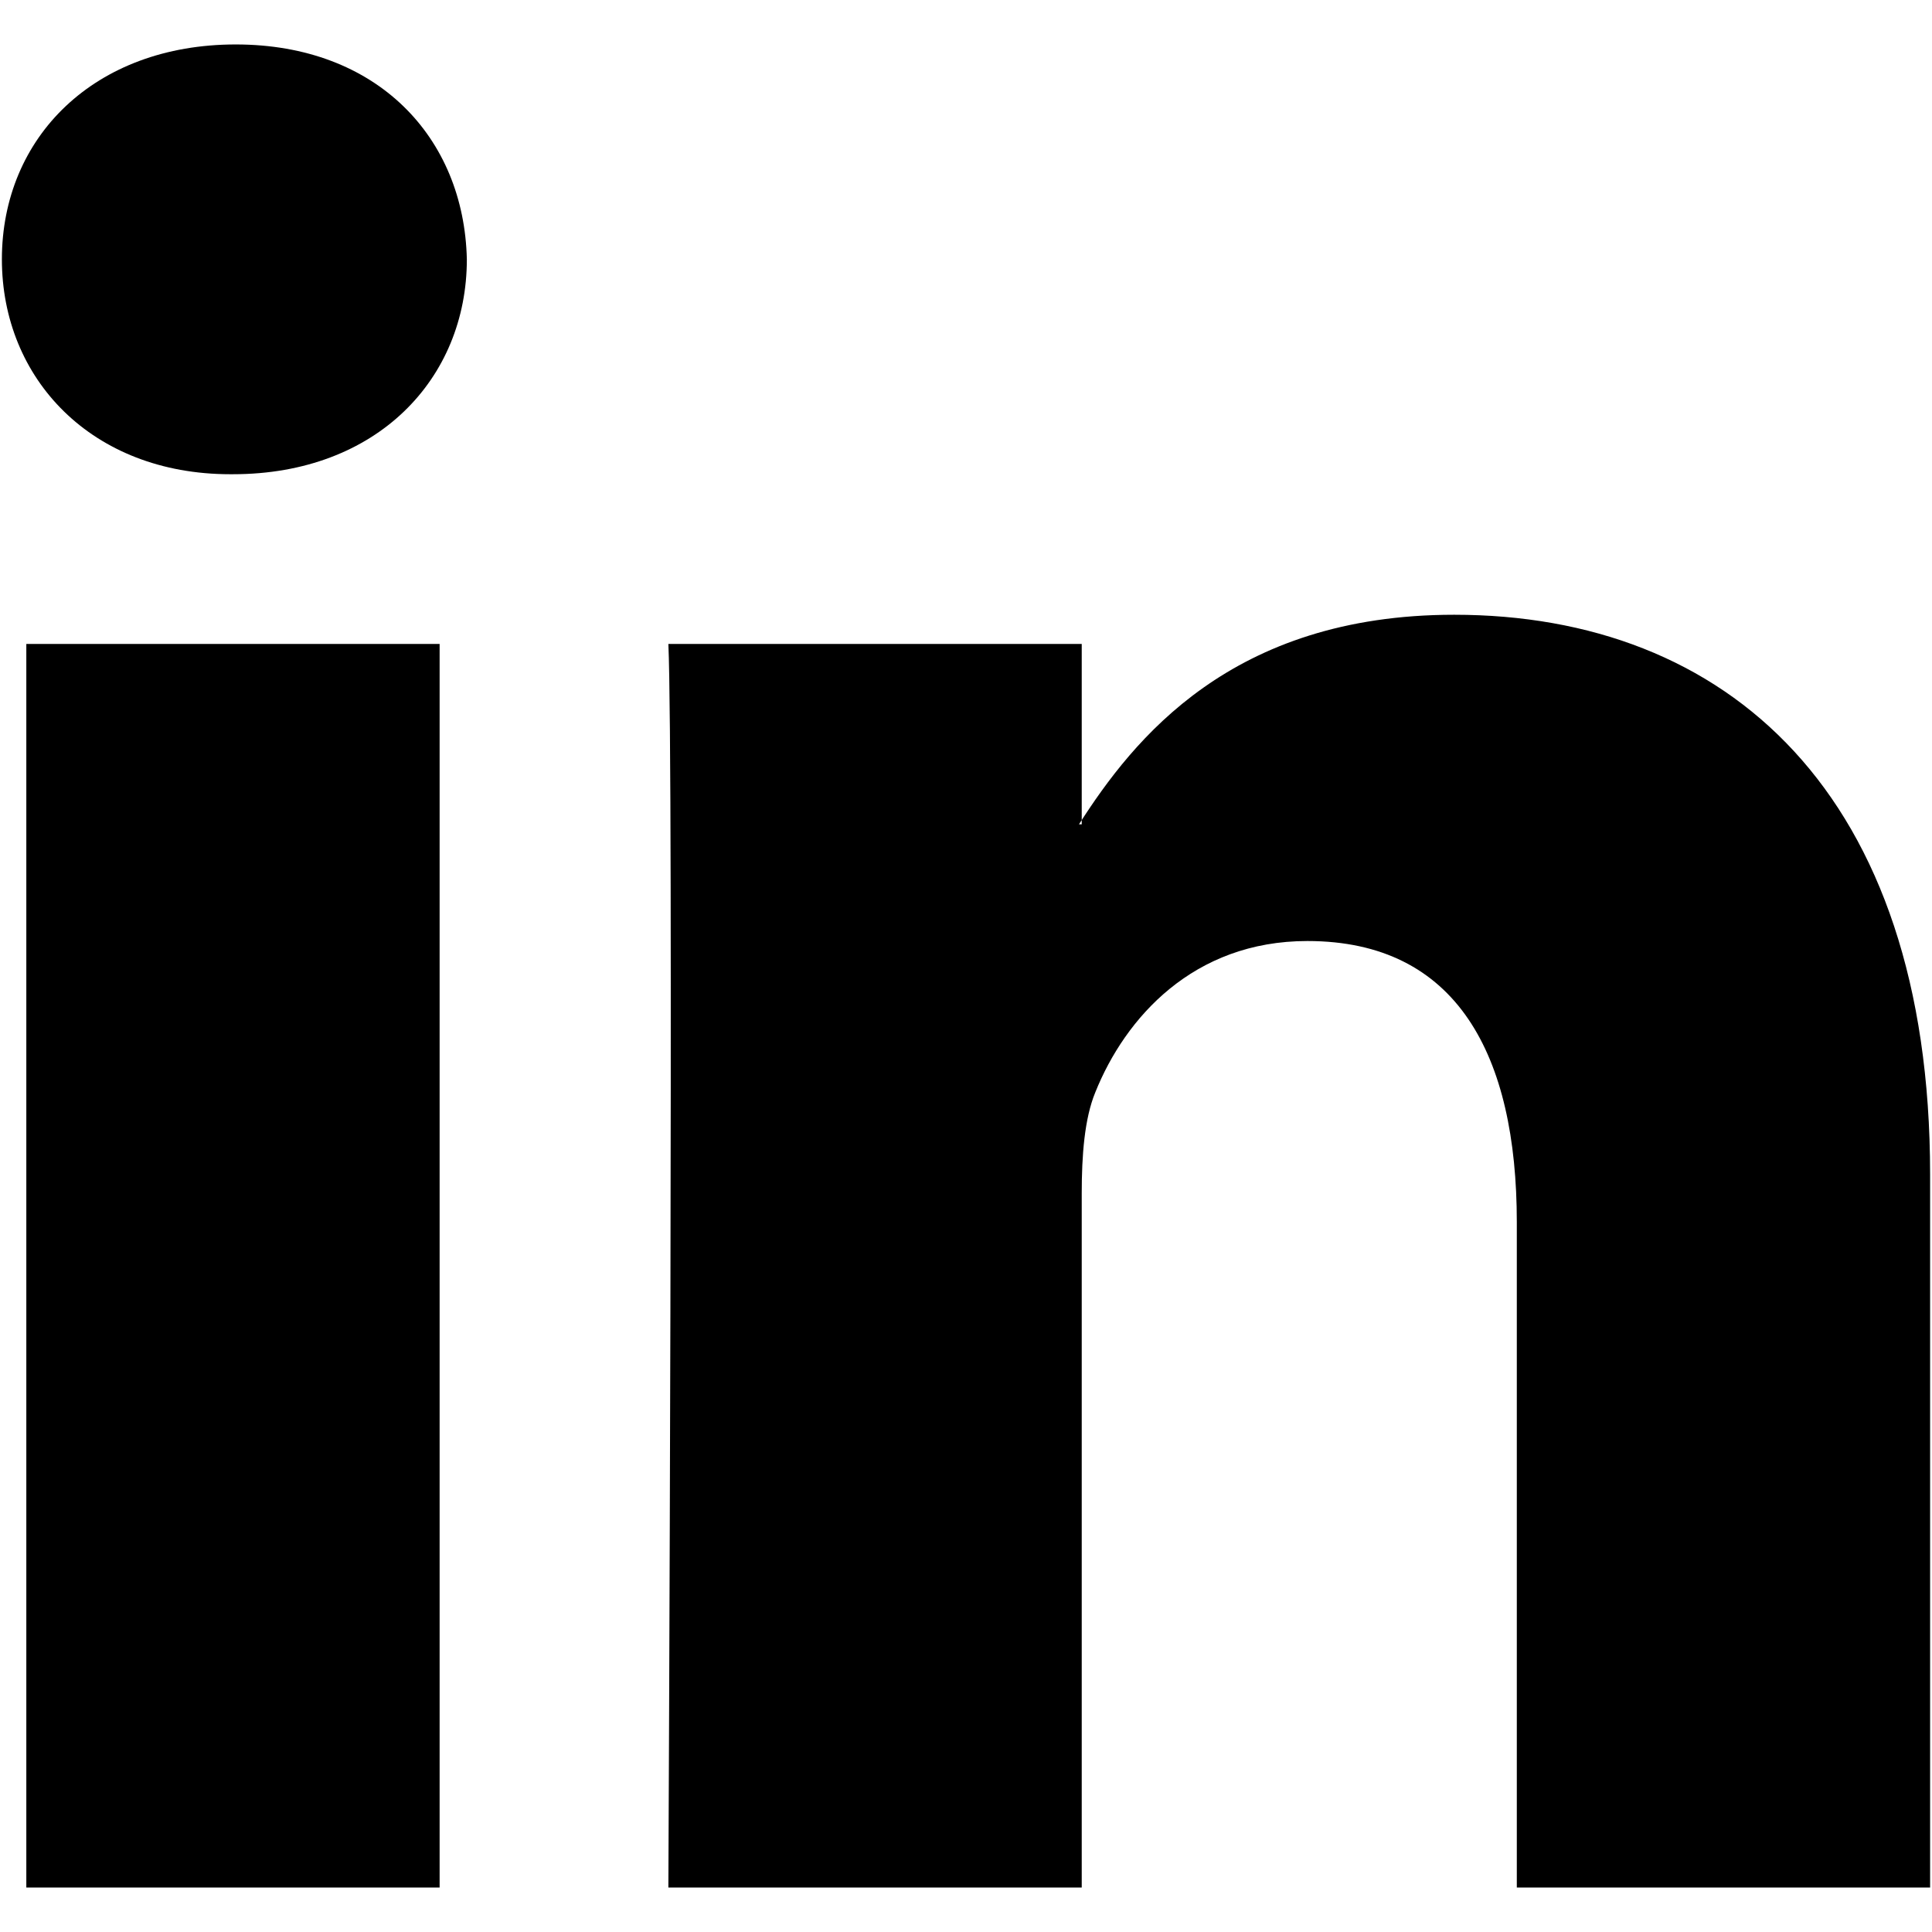
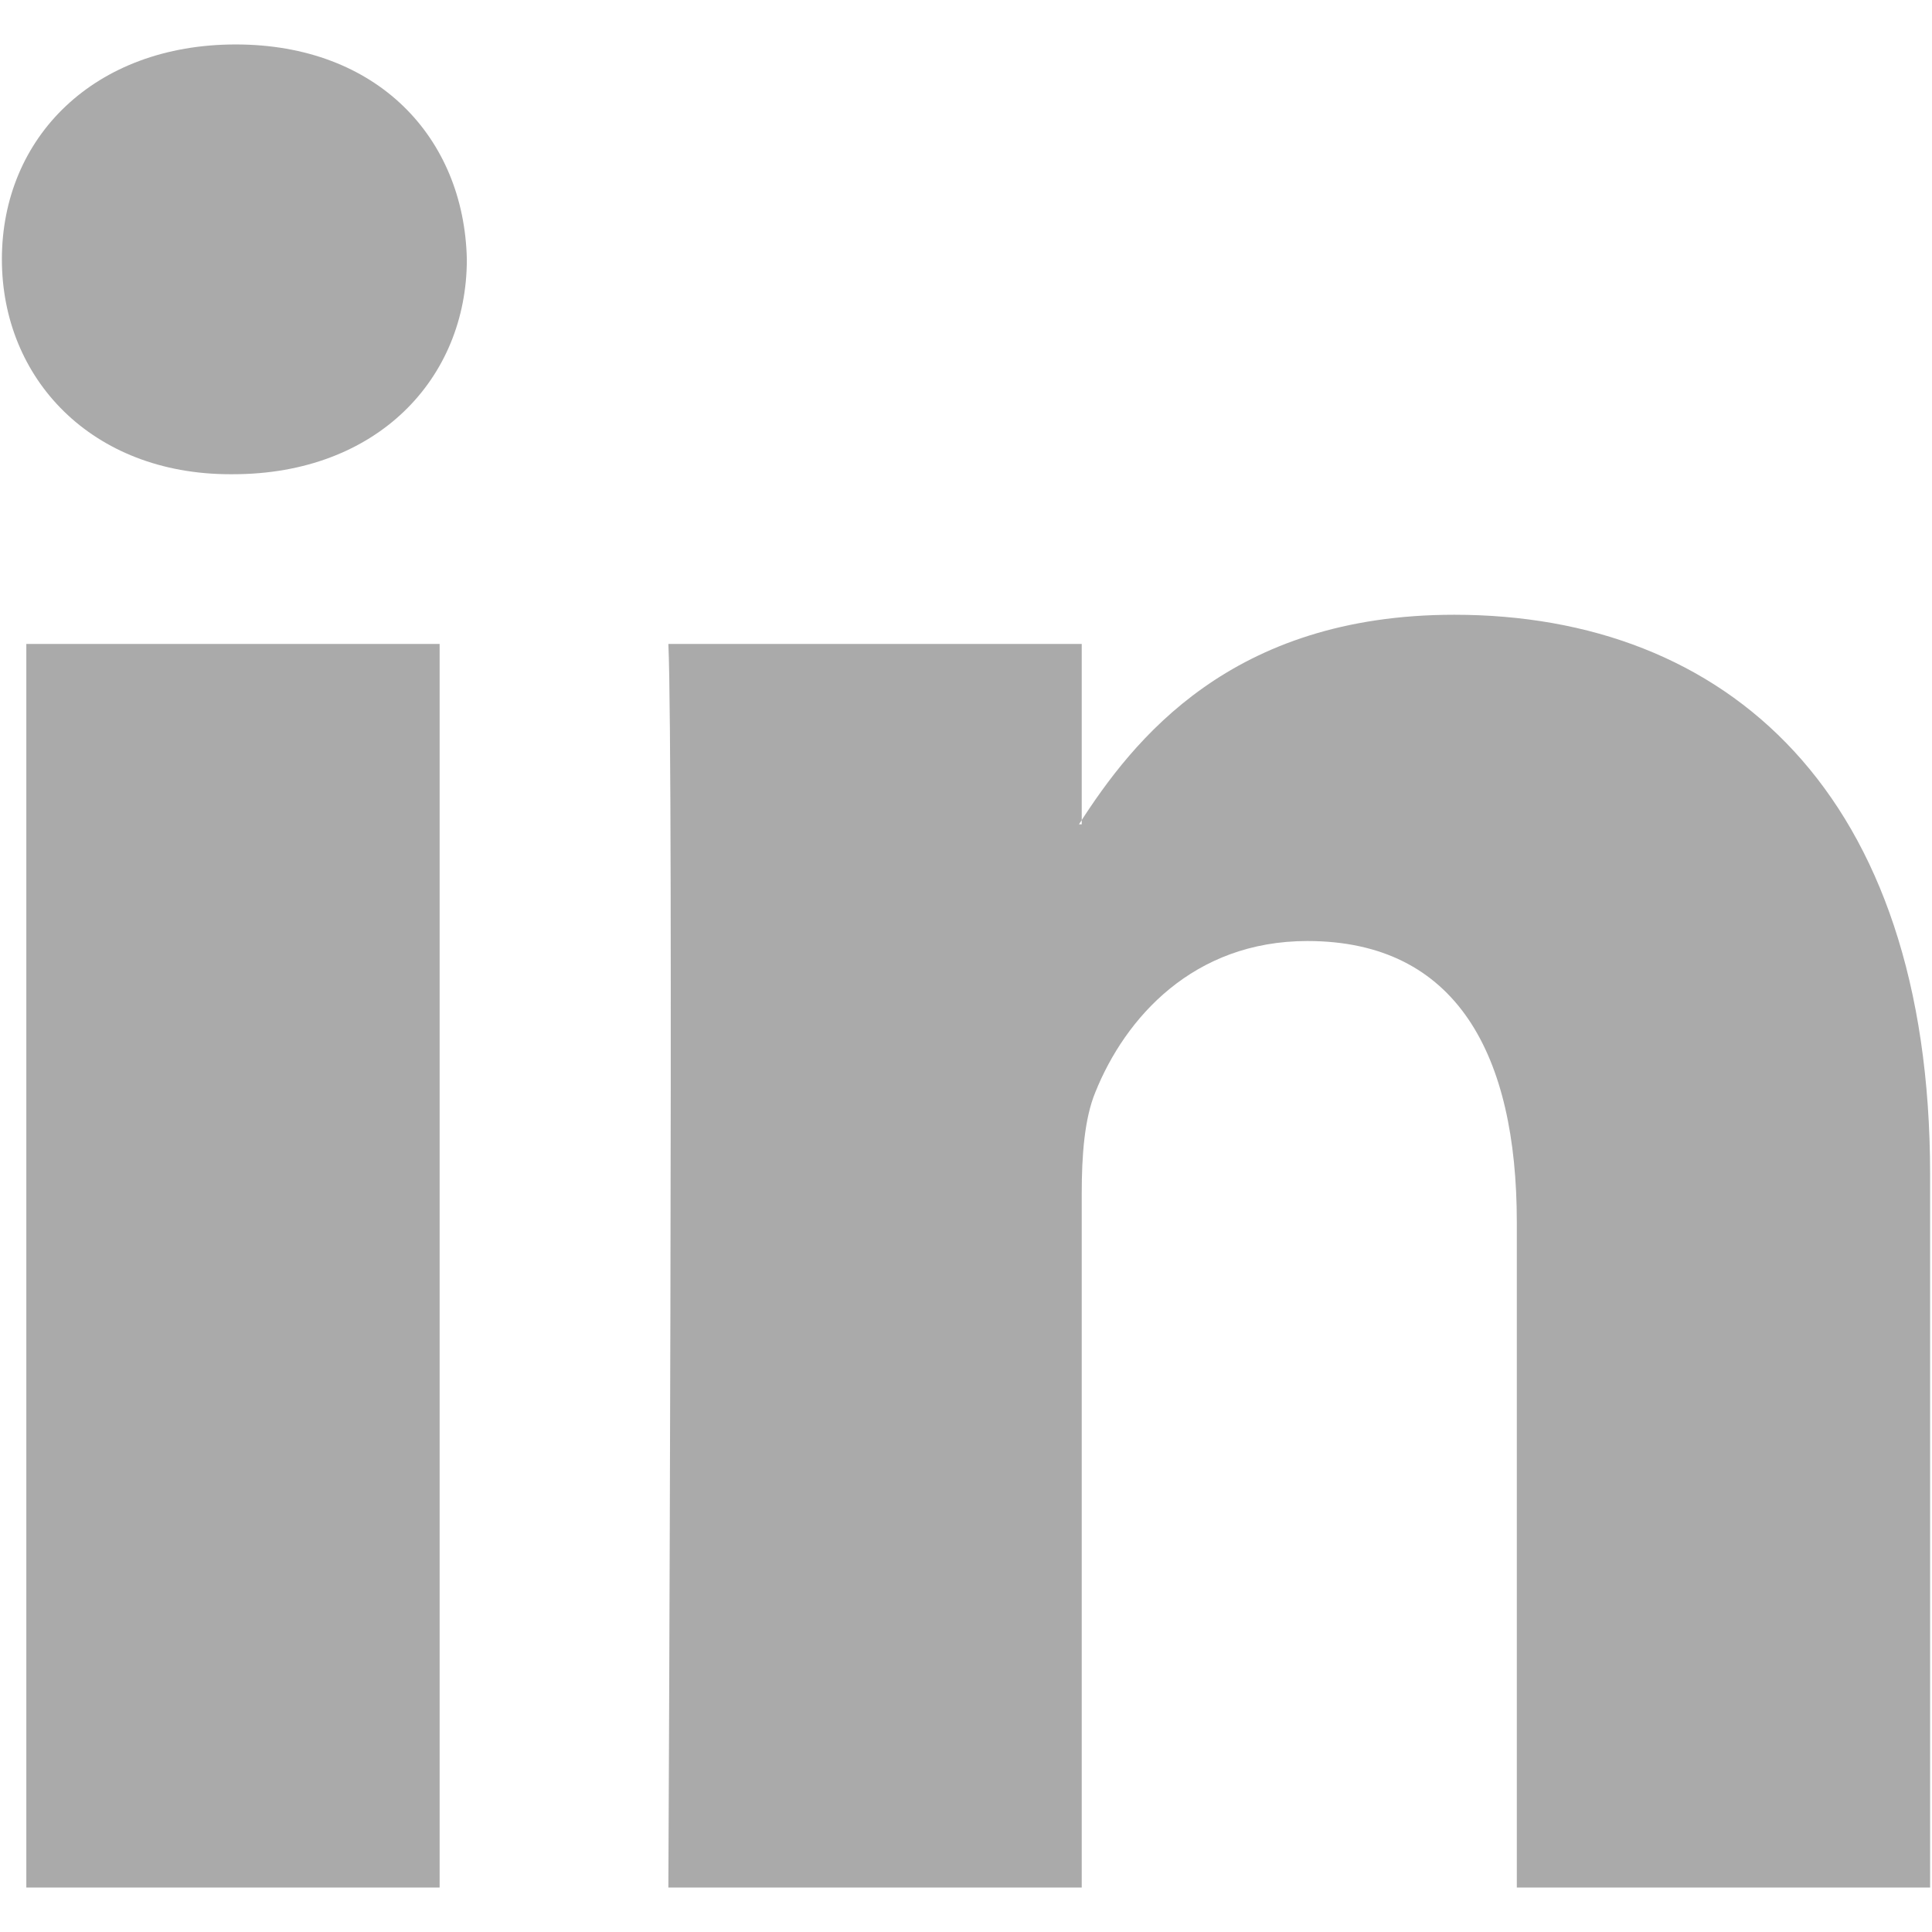
- <svg xmlns="http://www.w3.org/2000/svg" fill="#000000" version="1.1" width="800px" height="800px" viewBox="0 0 512 512" xml:space="preserve">
+ <svg xmlns="http://www.w3.org/2000/svg" fill="#aaaaaa" version="1.1" width="800px" height="800px" viewBox="0 0 512 512" xml:space="preserve">
  <g id="7935ec95c421cee6d86eb22ecd125aef">
    <path style="display: inline; fill-rule: evenodd; clip-rule: evenodd;" d="M116.504,500.219V170.654H6.975v329.564H116.504   L116.504,500.219z M61.751,125.674c38.183,0,61.968-25.328,61.968-56.953c-0.722-32.328-23.785-56.941-61.252-56.941   C24.994,11.781,0.5,36.394,0.5,68.722c0,31.625,23.772,56.953,60.53,56.953H61.751L61.751,125.674z M177.124,500.219   c0,0,1.437-298.643,0-329.564H286.67v47.794h-0.727c14.404-22.49,40.354-55.533,99.44-55.533   c72.085,0,126.116,47.103,126.116,148.333v188.971H401.971V323.912c0-44.301-15.848-74.531-55.497-74.531   c-30.254,0-48.284,20.38-56.202,40.08c-2.897,7.012-3.602,16.861-3.602,26.711v184.047H177.124L177.124,500.219z">

</path>
  </g>
</svg>
